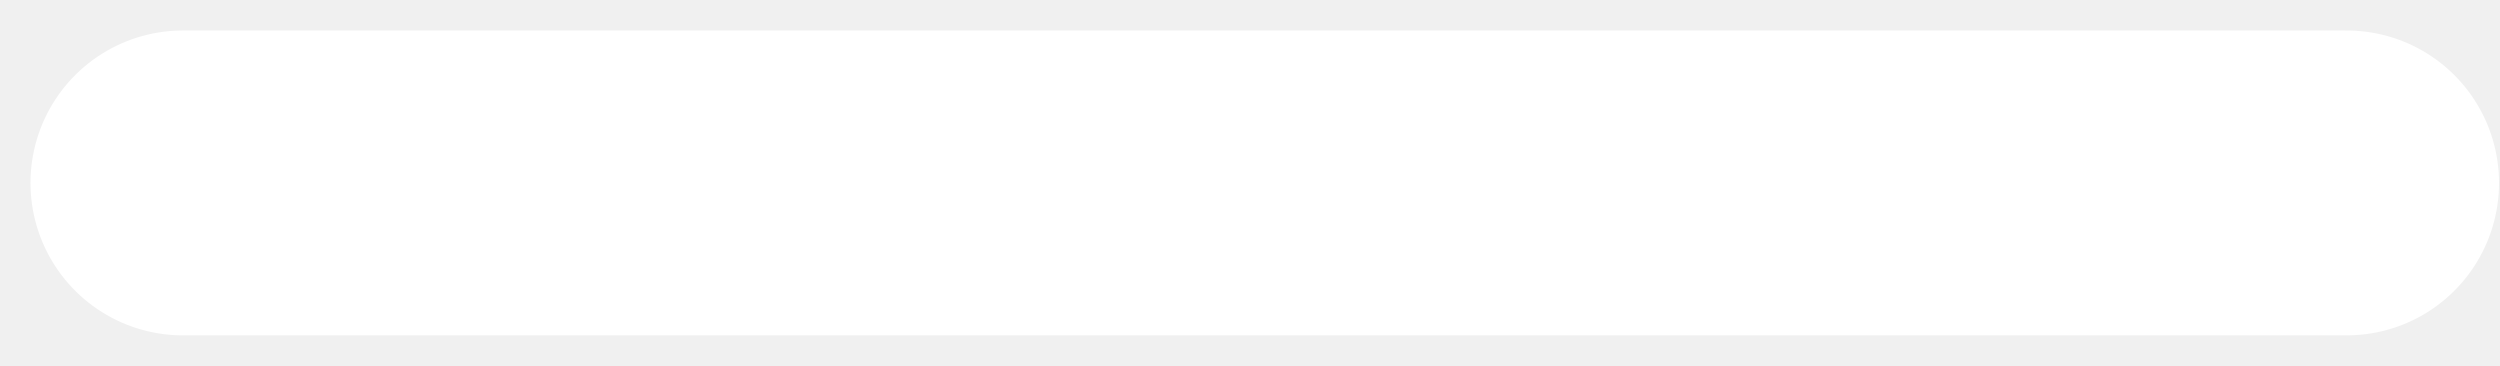
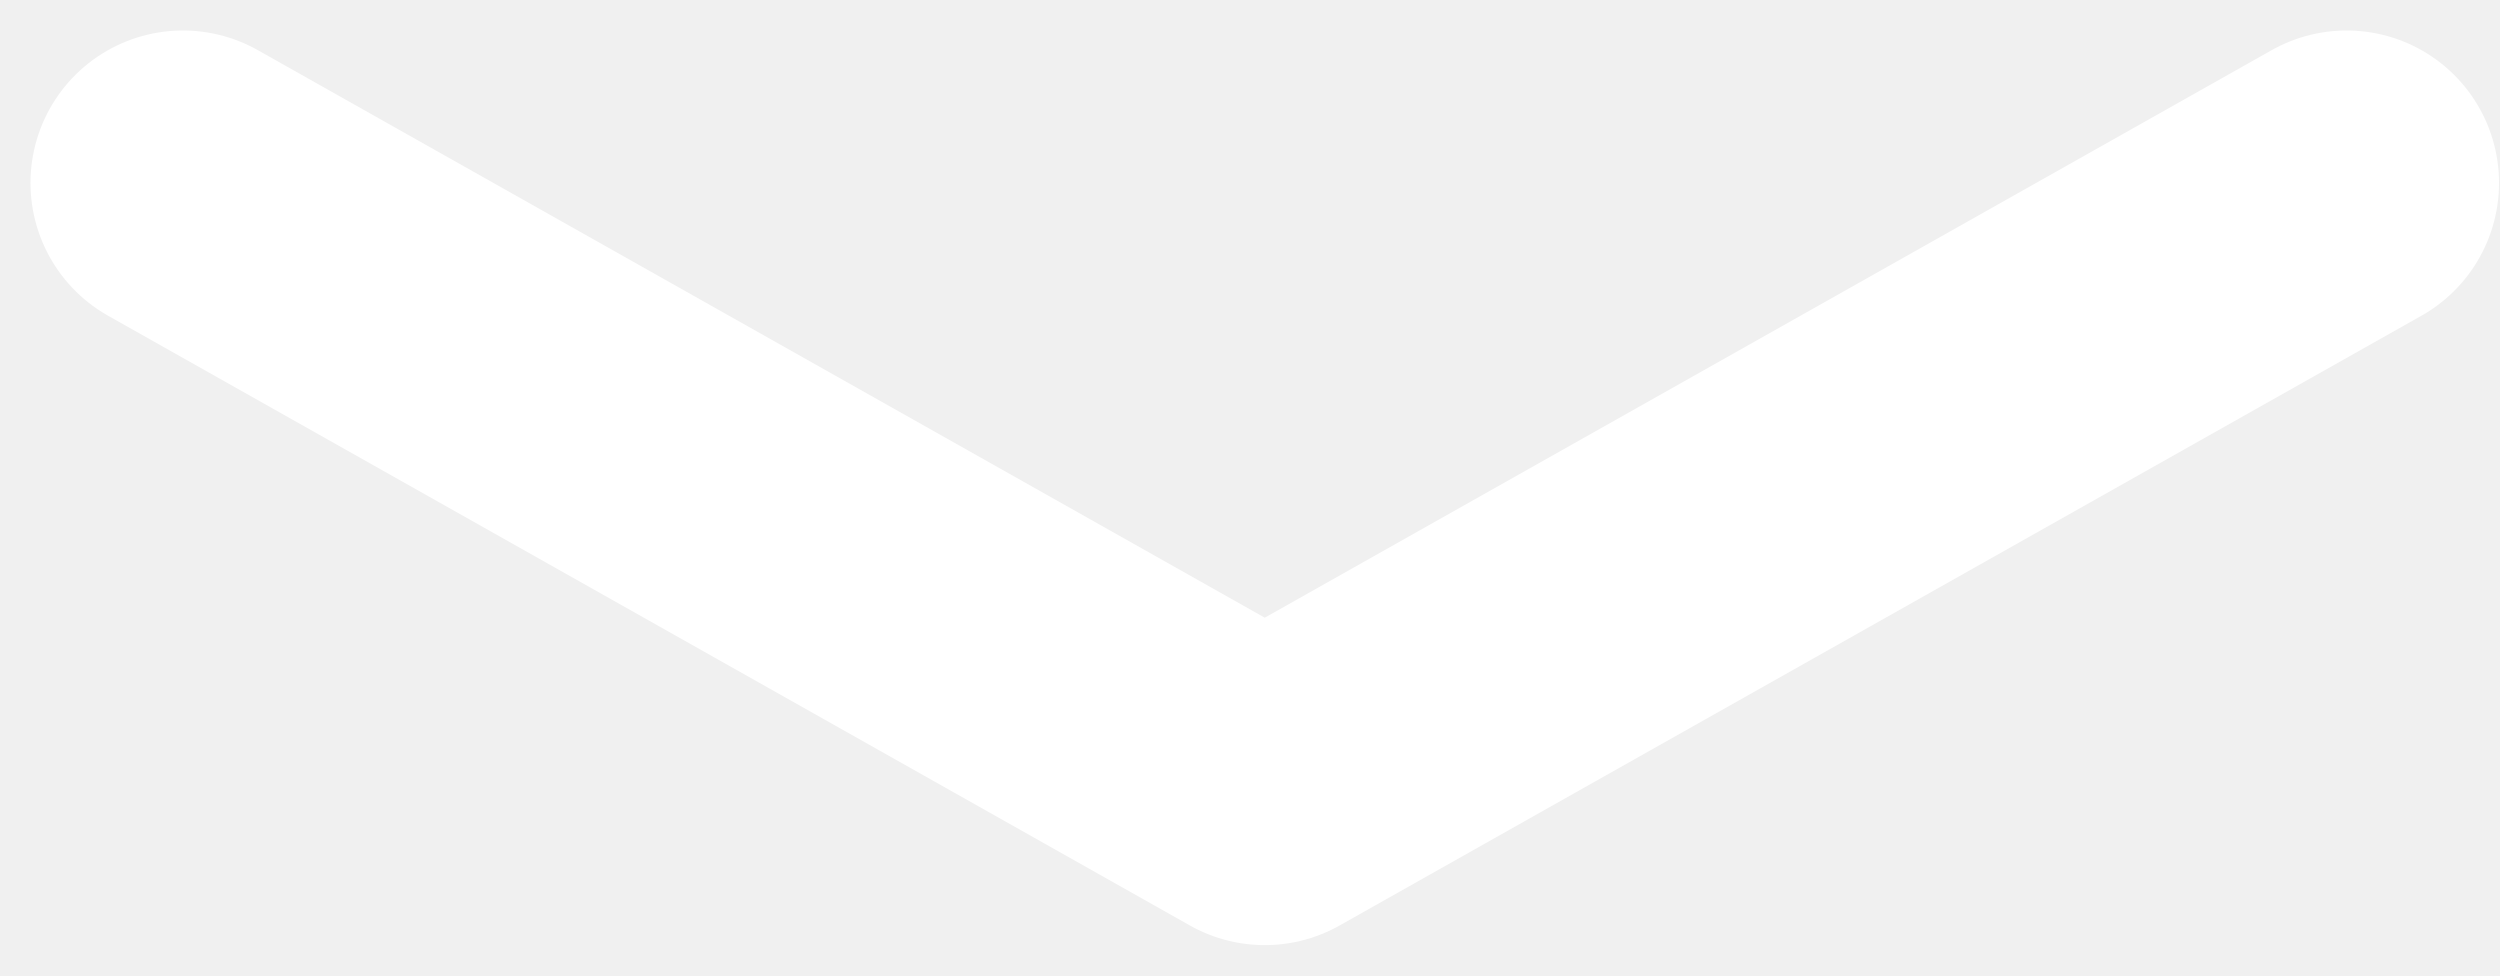
- <svg xmlns="http://www.w3.org/2000/svg" width="41" height="6" viewBox="0 0 41 6" fill="none">
-   <path d="M3 3H20.742H38.484" stroke="white" stroke-width="5" stroke-linecap="round" stroke-linejoin="round" />
+ <svg xmlns="http://www.w3.org/2000/svg" width="41" height="16" viewBox="0 0 41 16" fill="none">
+   <path d="M3 3L20.742 13L38.484 3" stroke="white" stroke-width="5" stroke-linecap="round" stroke-linejoin="round" />
</svg>
